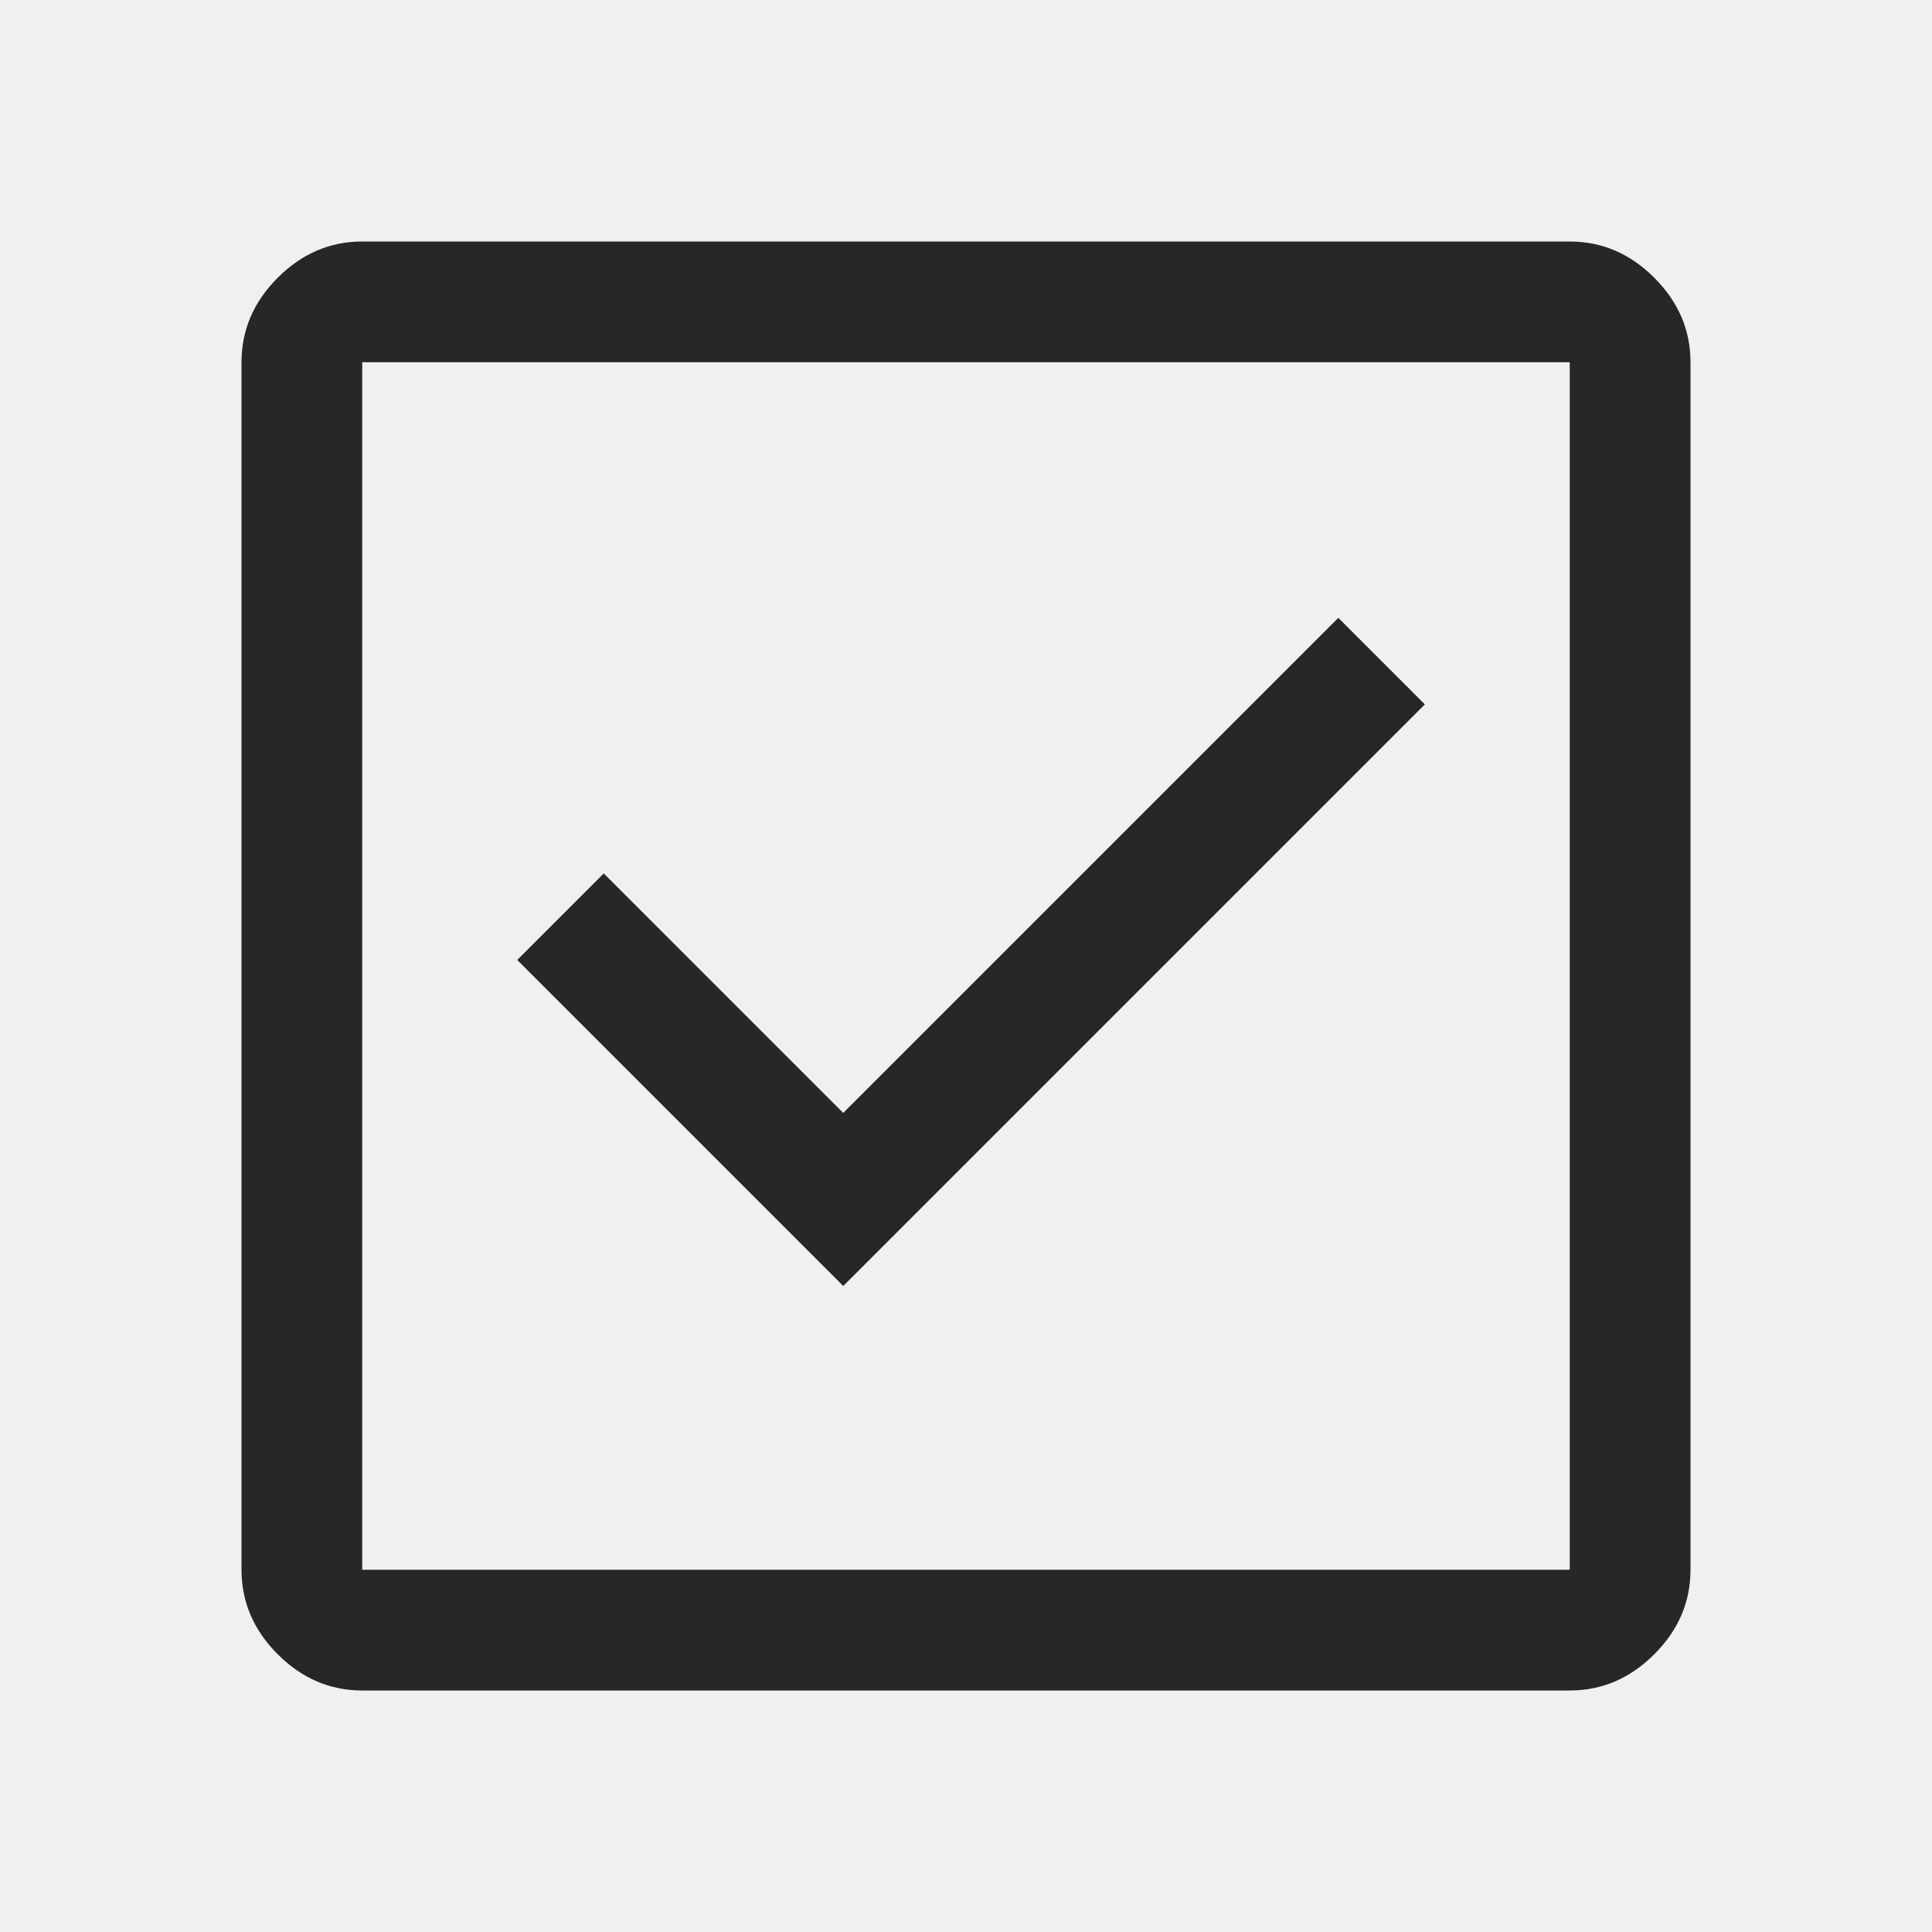
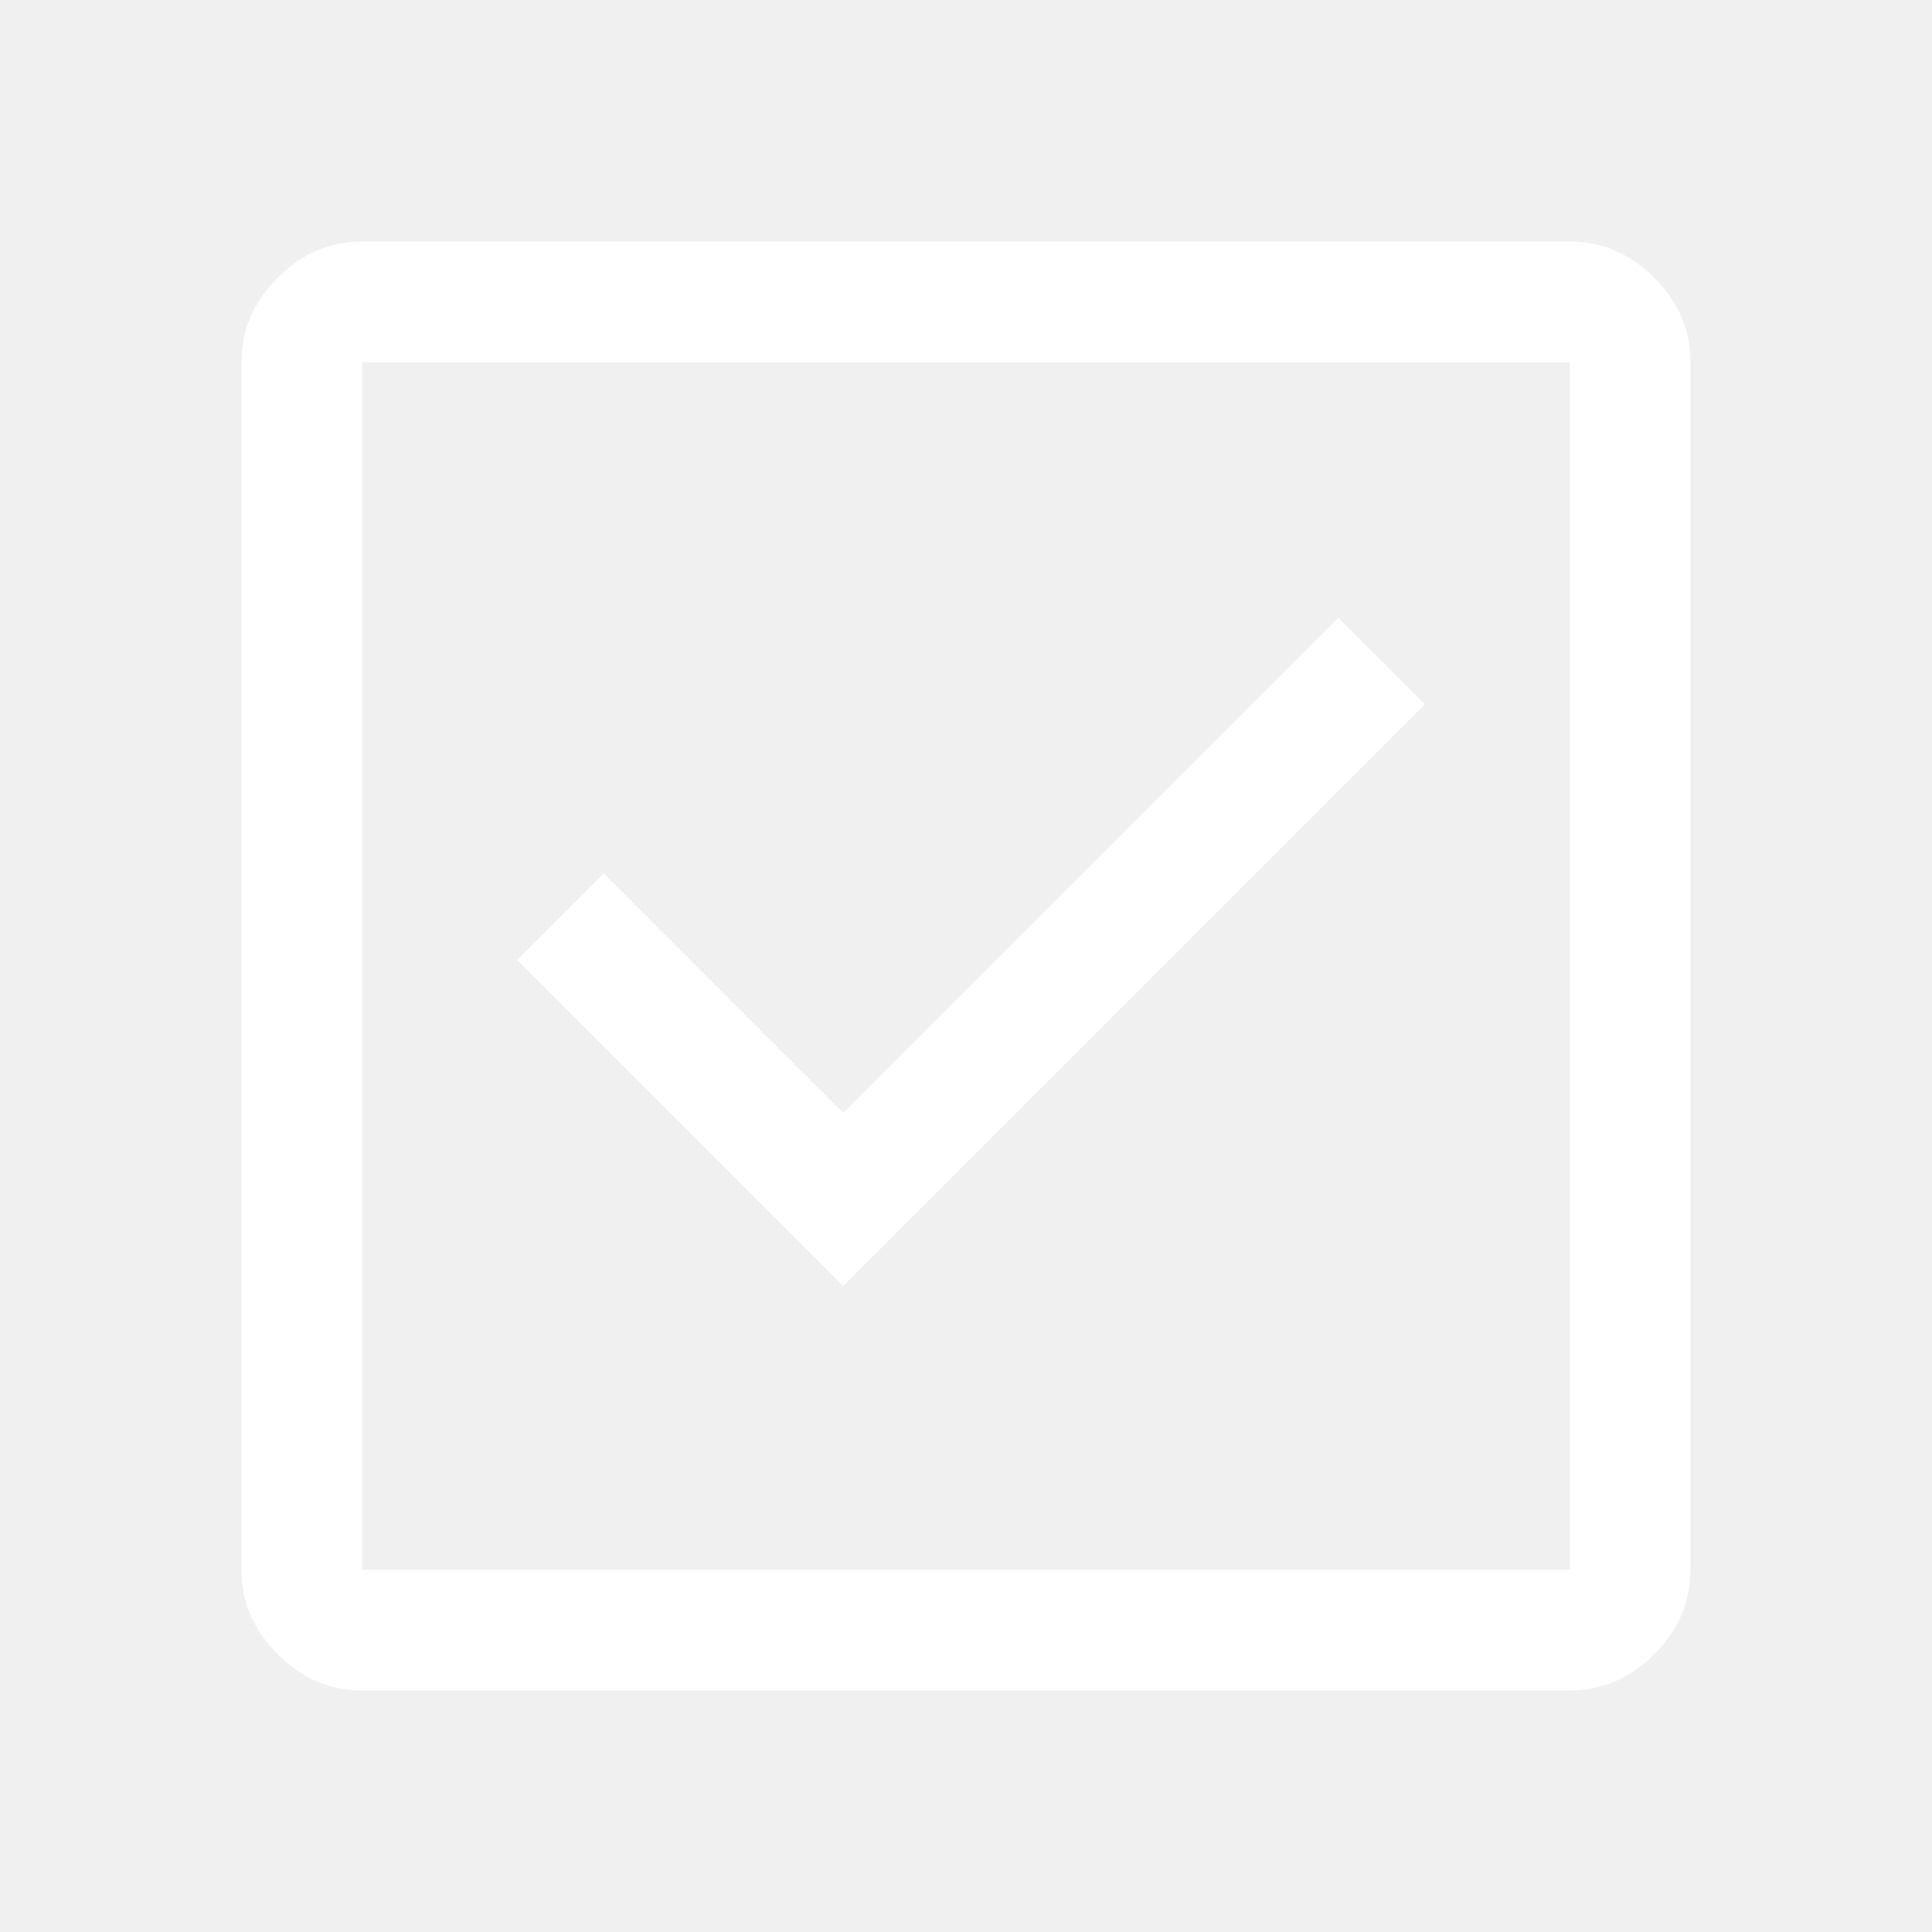
- <svg xmlns="http://www.w3.org/2000/svg" height="48px" viewBox="0 -960 960 960" width="48px" fill="#272727">
-   <path d="m419-321 289-289-43-43-246 246-119-119-43 43 162 162ZM180-120q-24 0-42-18t-18-42v-600q0-24 18-42t42-18h600q24 0 42 18t18 42v600q0 24-18 42t-42 18H180Zm0-60h600v-600H180v600Zm0-600v600-600Z" />
+ <svg xmlns="http://www.w3.org/2000/svg" height="48px" viewBox="0 -960 960 960" width="48px" fill="none">
+   <path fill="#ffffff" d="m419-321 289-289-43-43-246 246-119-119-43 43 162 162ZM180-120q-24 0-42-18t-18-42v-600q0-24 18-42t42-18h600q24 0 42 18t18 42v600q0 24-18 42t-42 18H180Zm0-60h600v-600H180v600Zm0-600v600-600Z" />
</svg>
